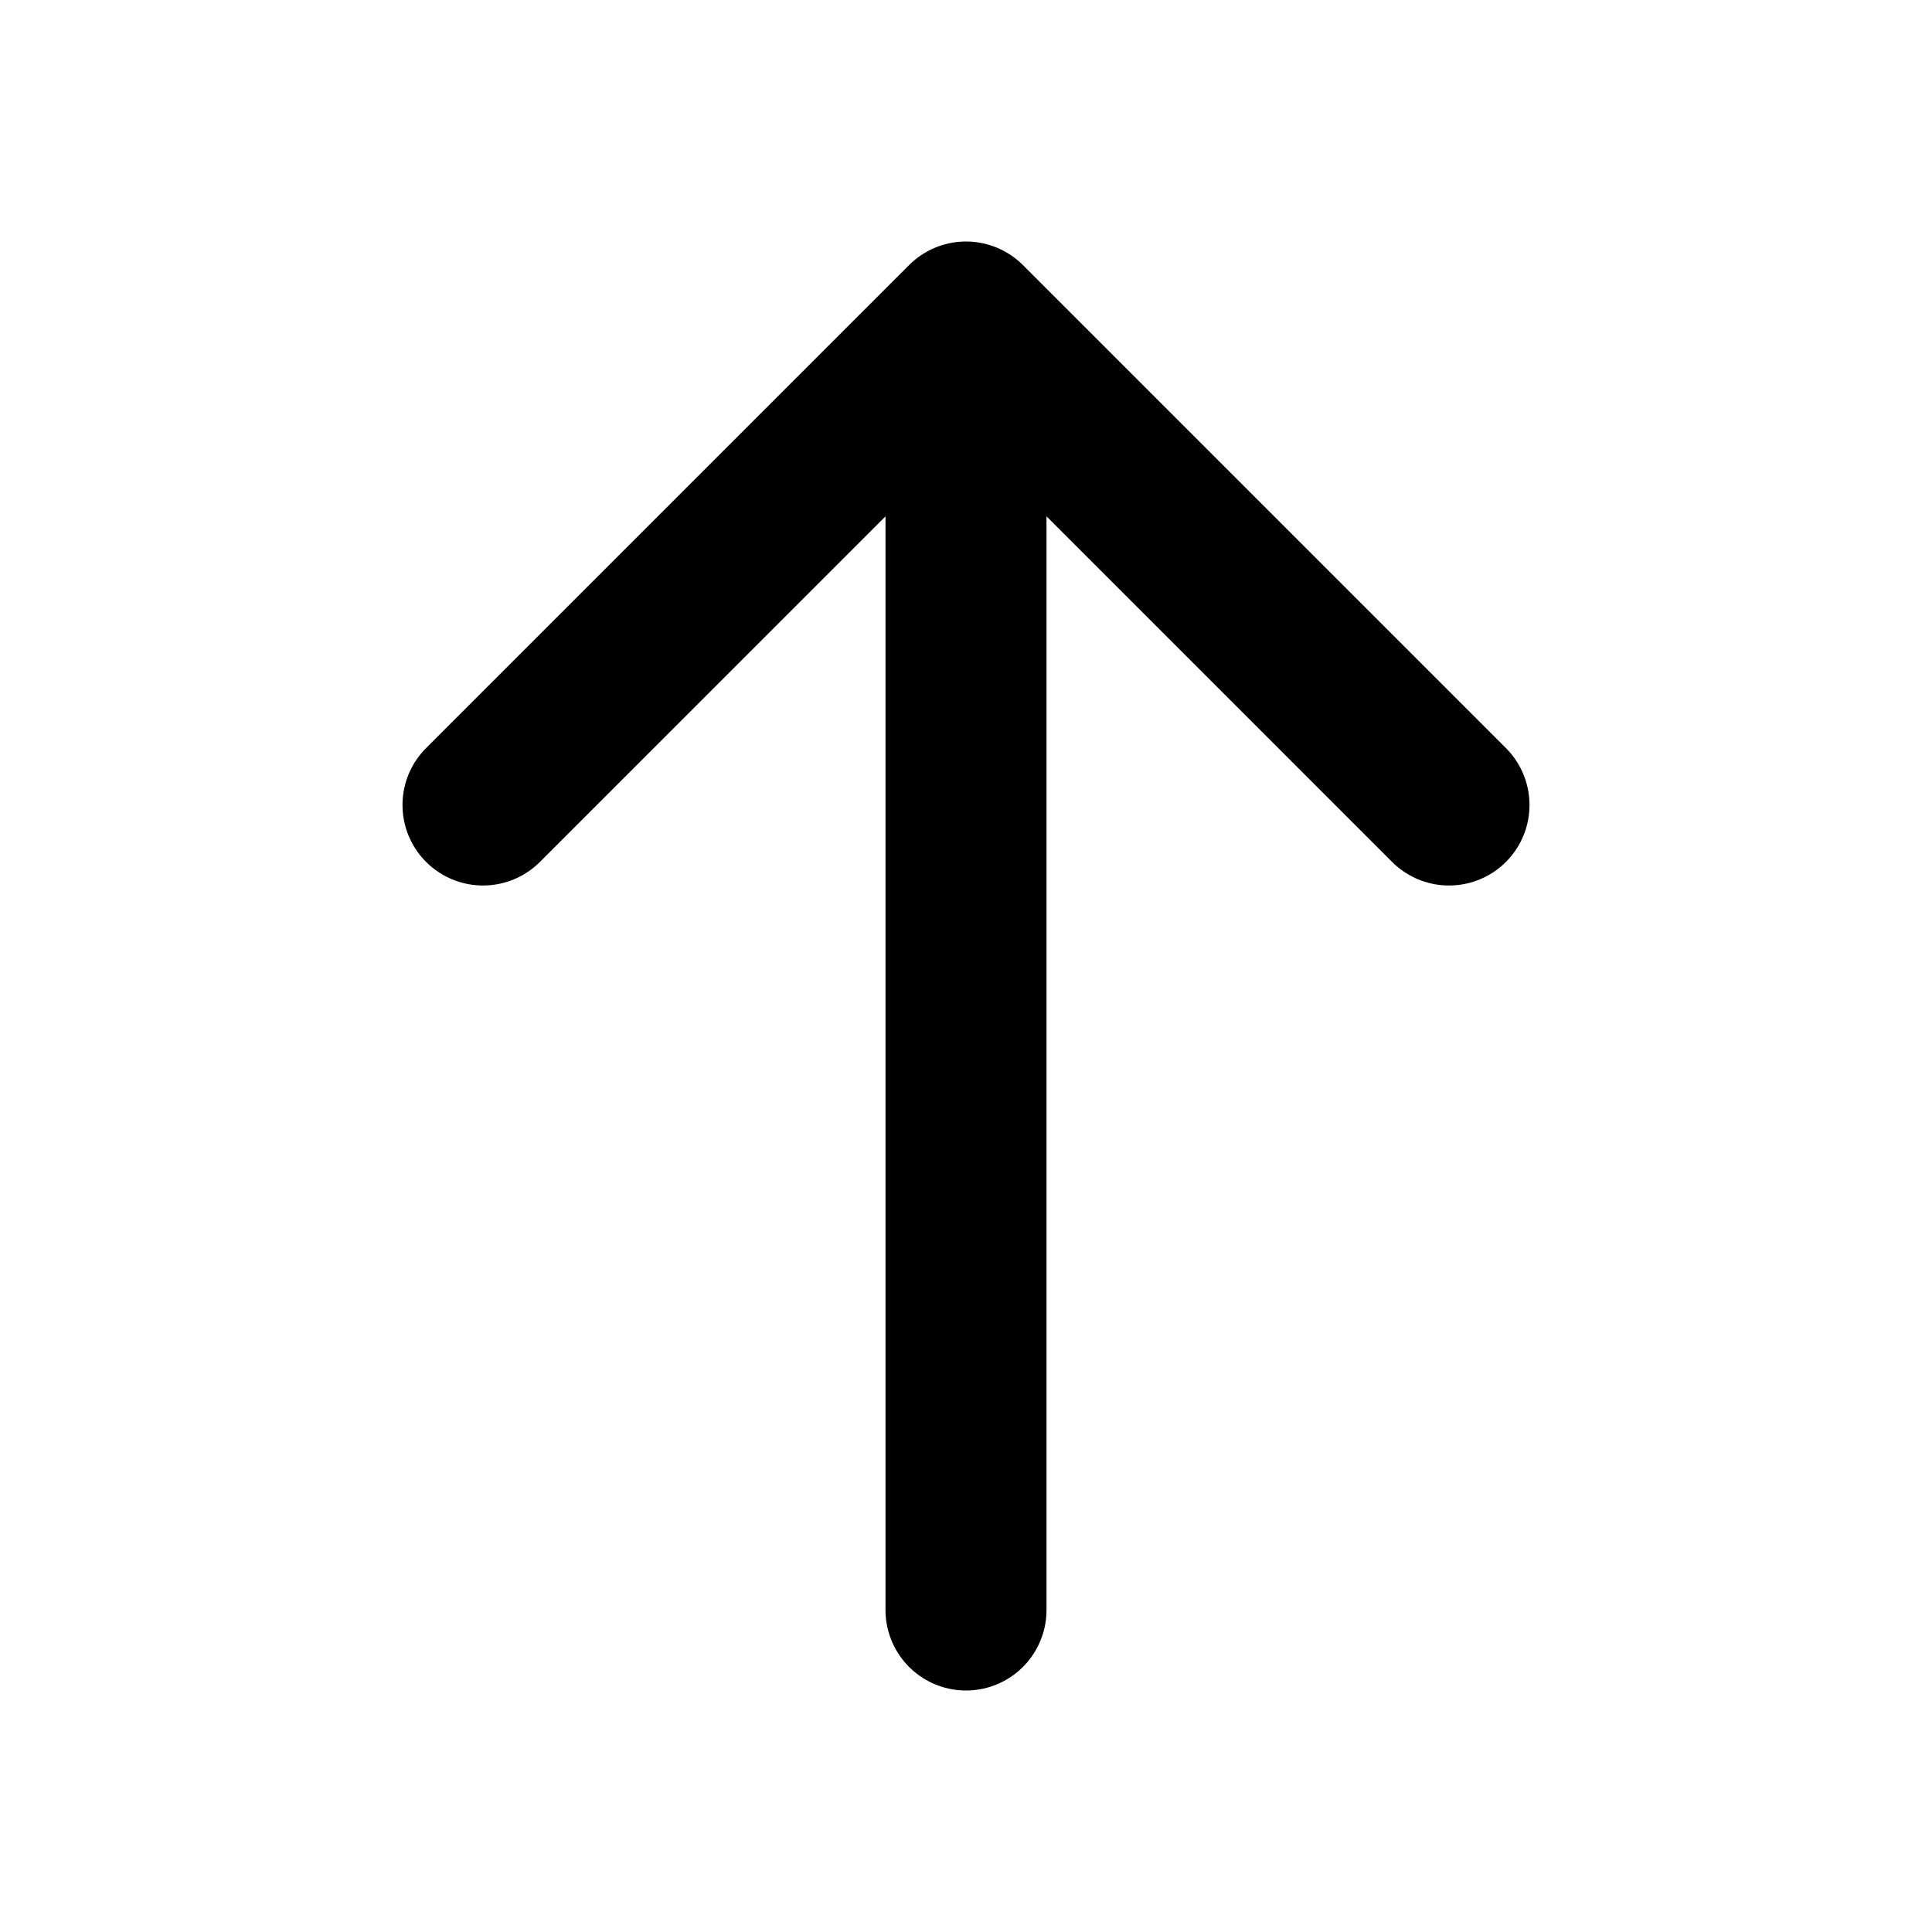
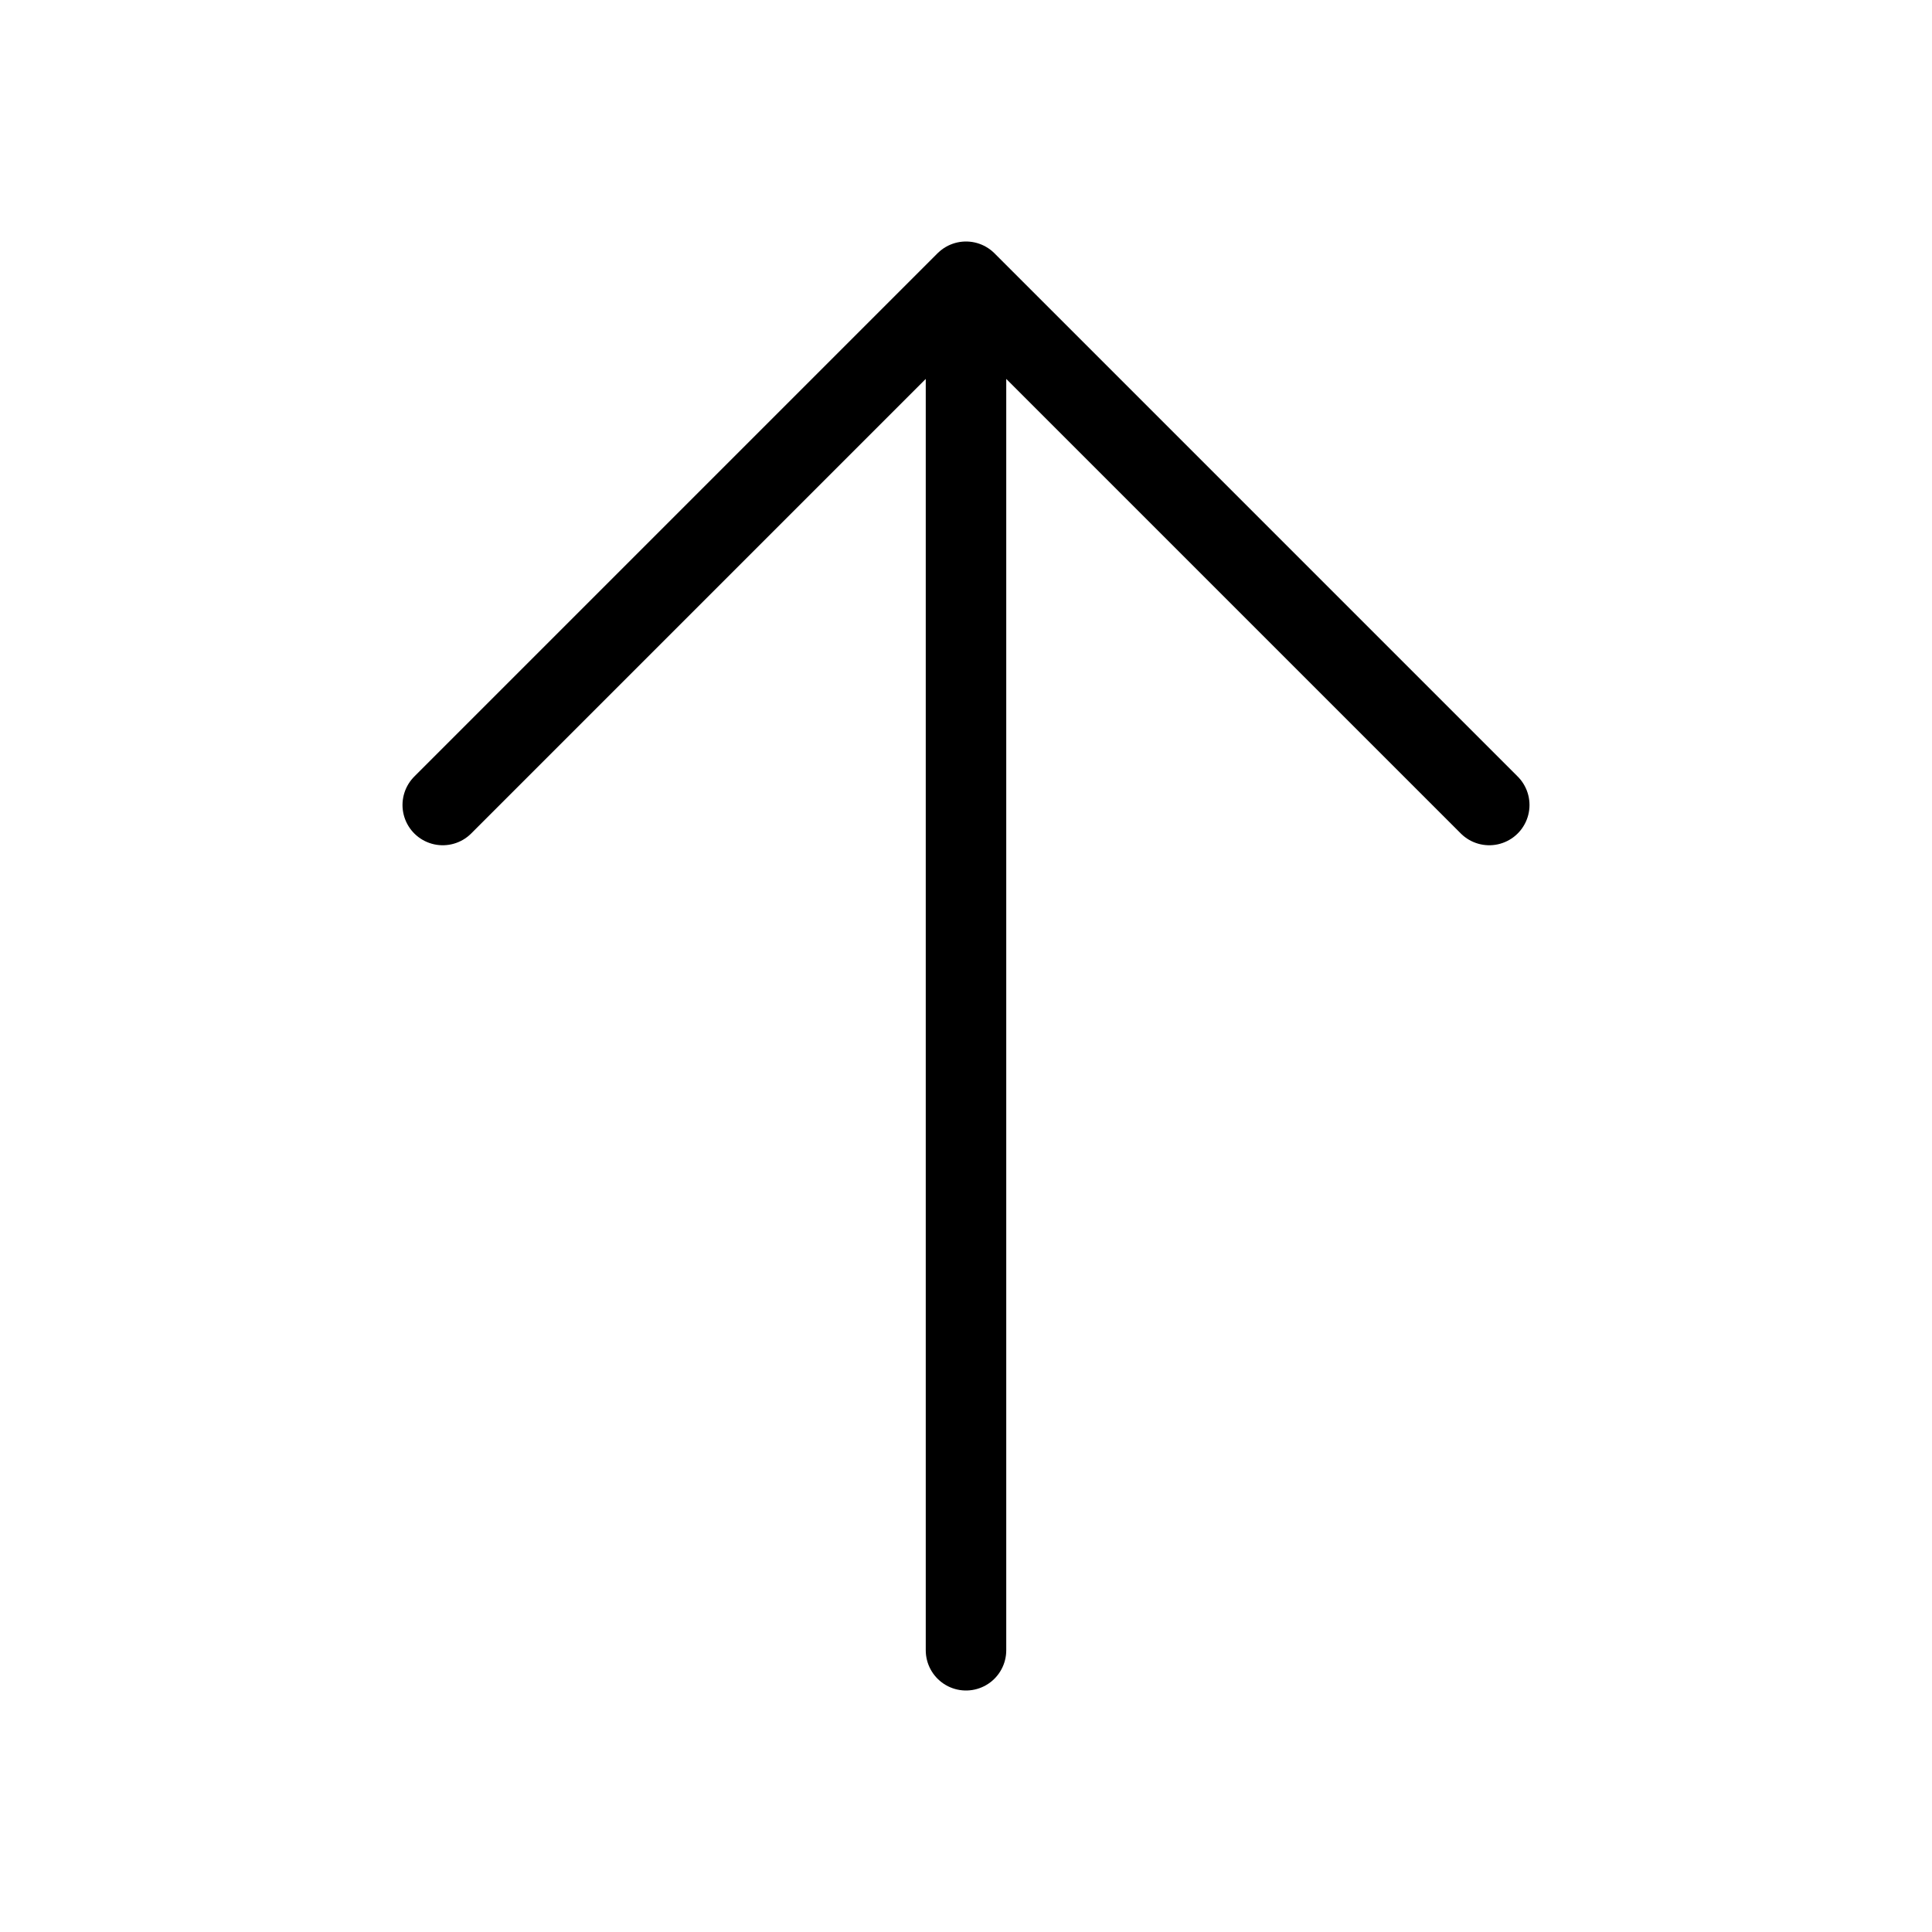
<svg xmlns="http://www.w3.org/2000/svg" width="24" height="24" viewBox="0 0 24 24" fill="none">
-   <path d="M6 10L12 4L18 10M12 5V20" stroke="black" stroke-width="2" stroke-linecap="round" stroke-linejoin="round" />
+   <path d="M5.5 10L12 3.5M12 3.5L18.5 10M12 3.5V20.5" stroke="black" stroke-linecap="round" stroke-linejoin="round" />
</svg>
